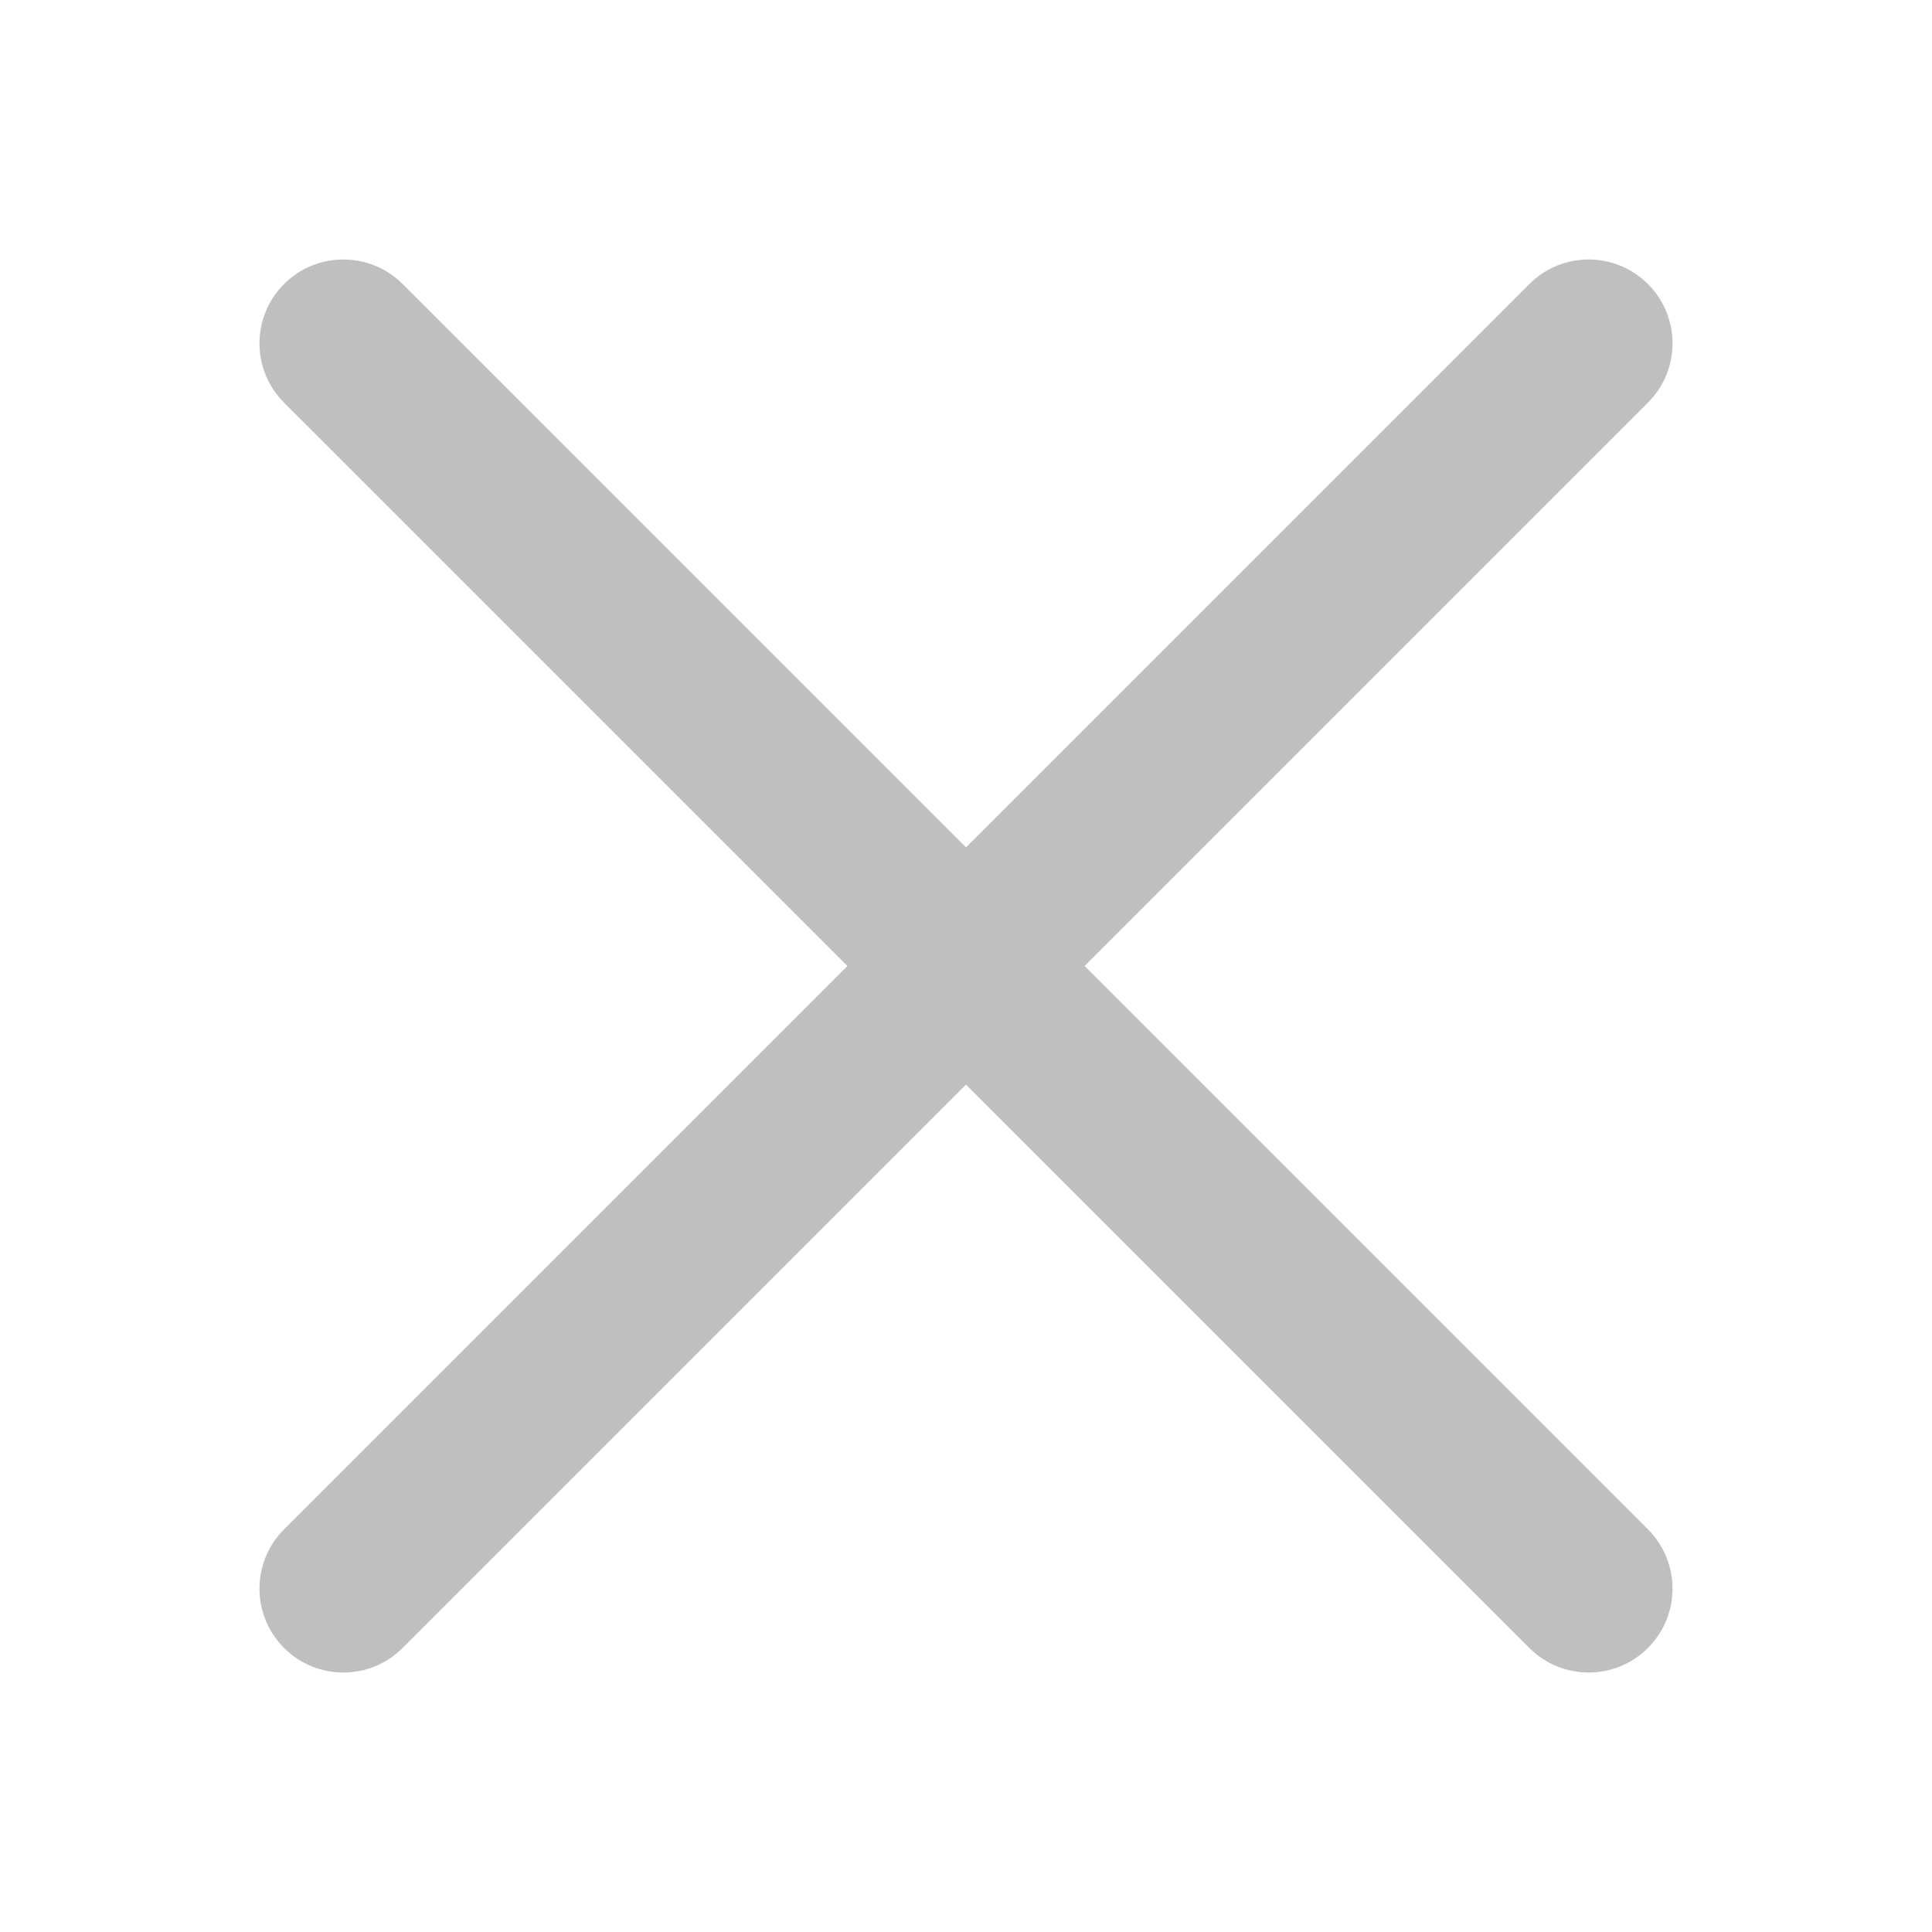
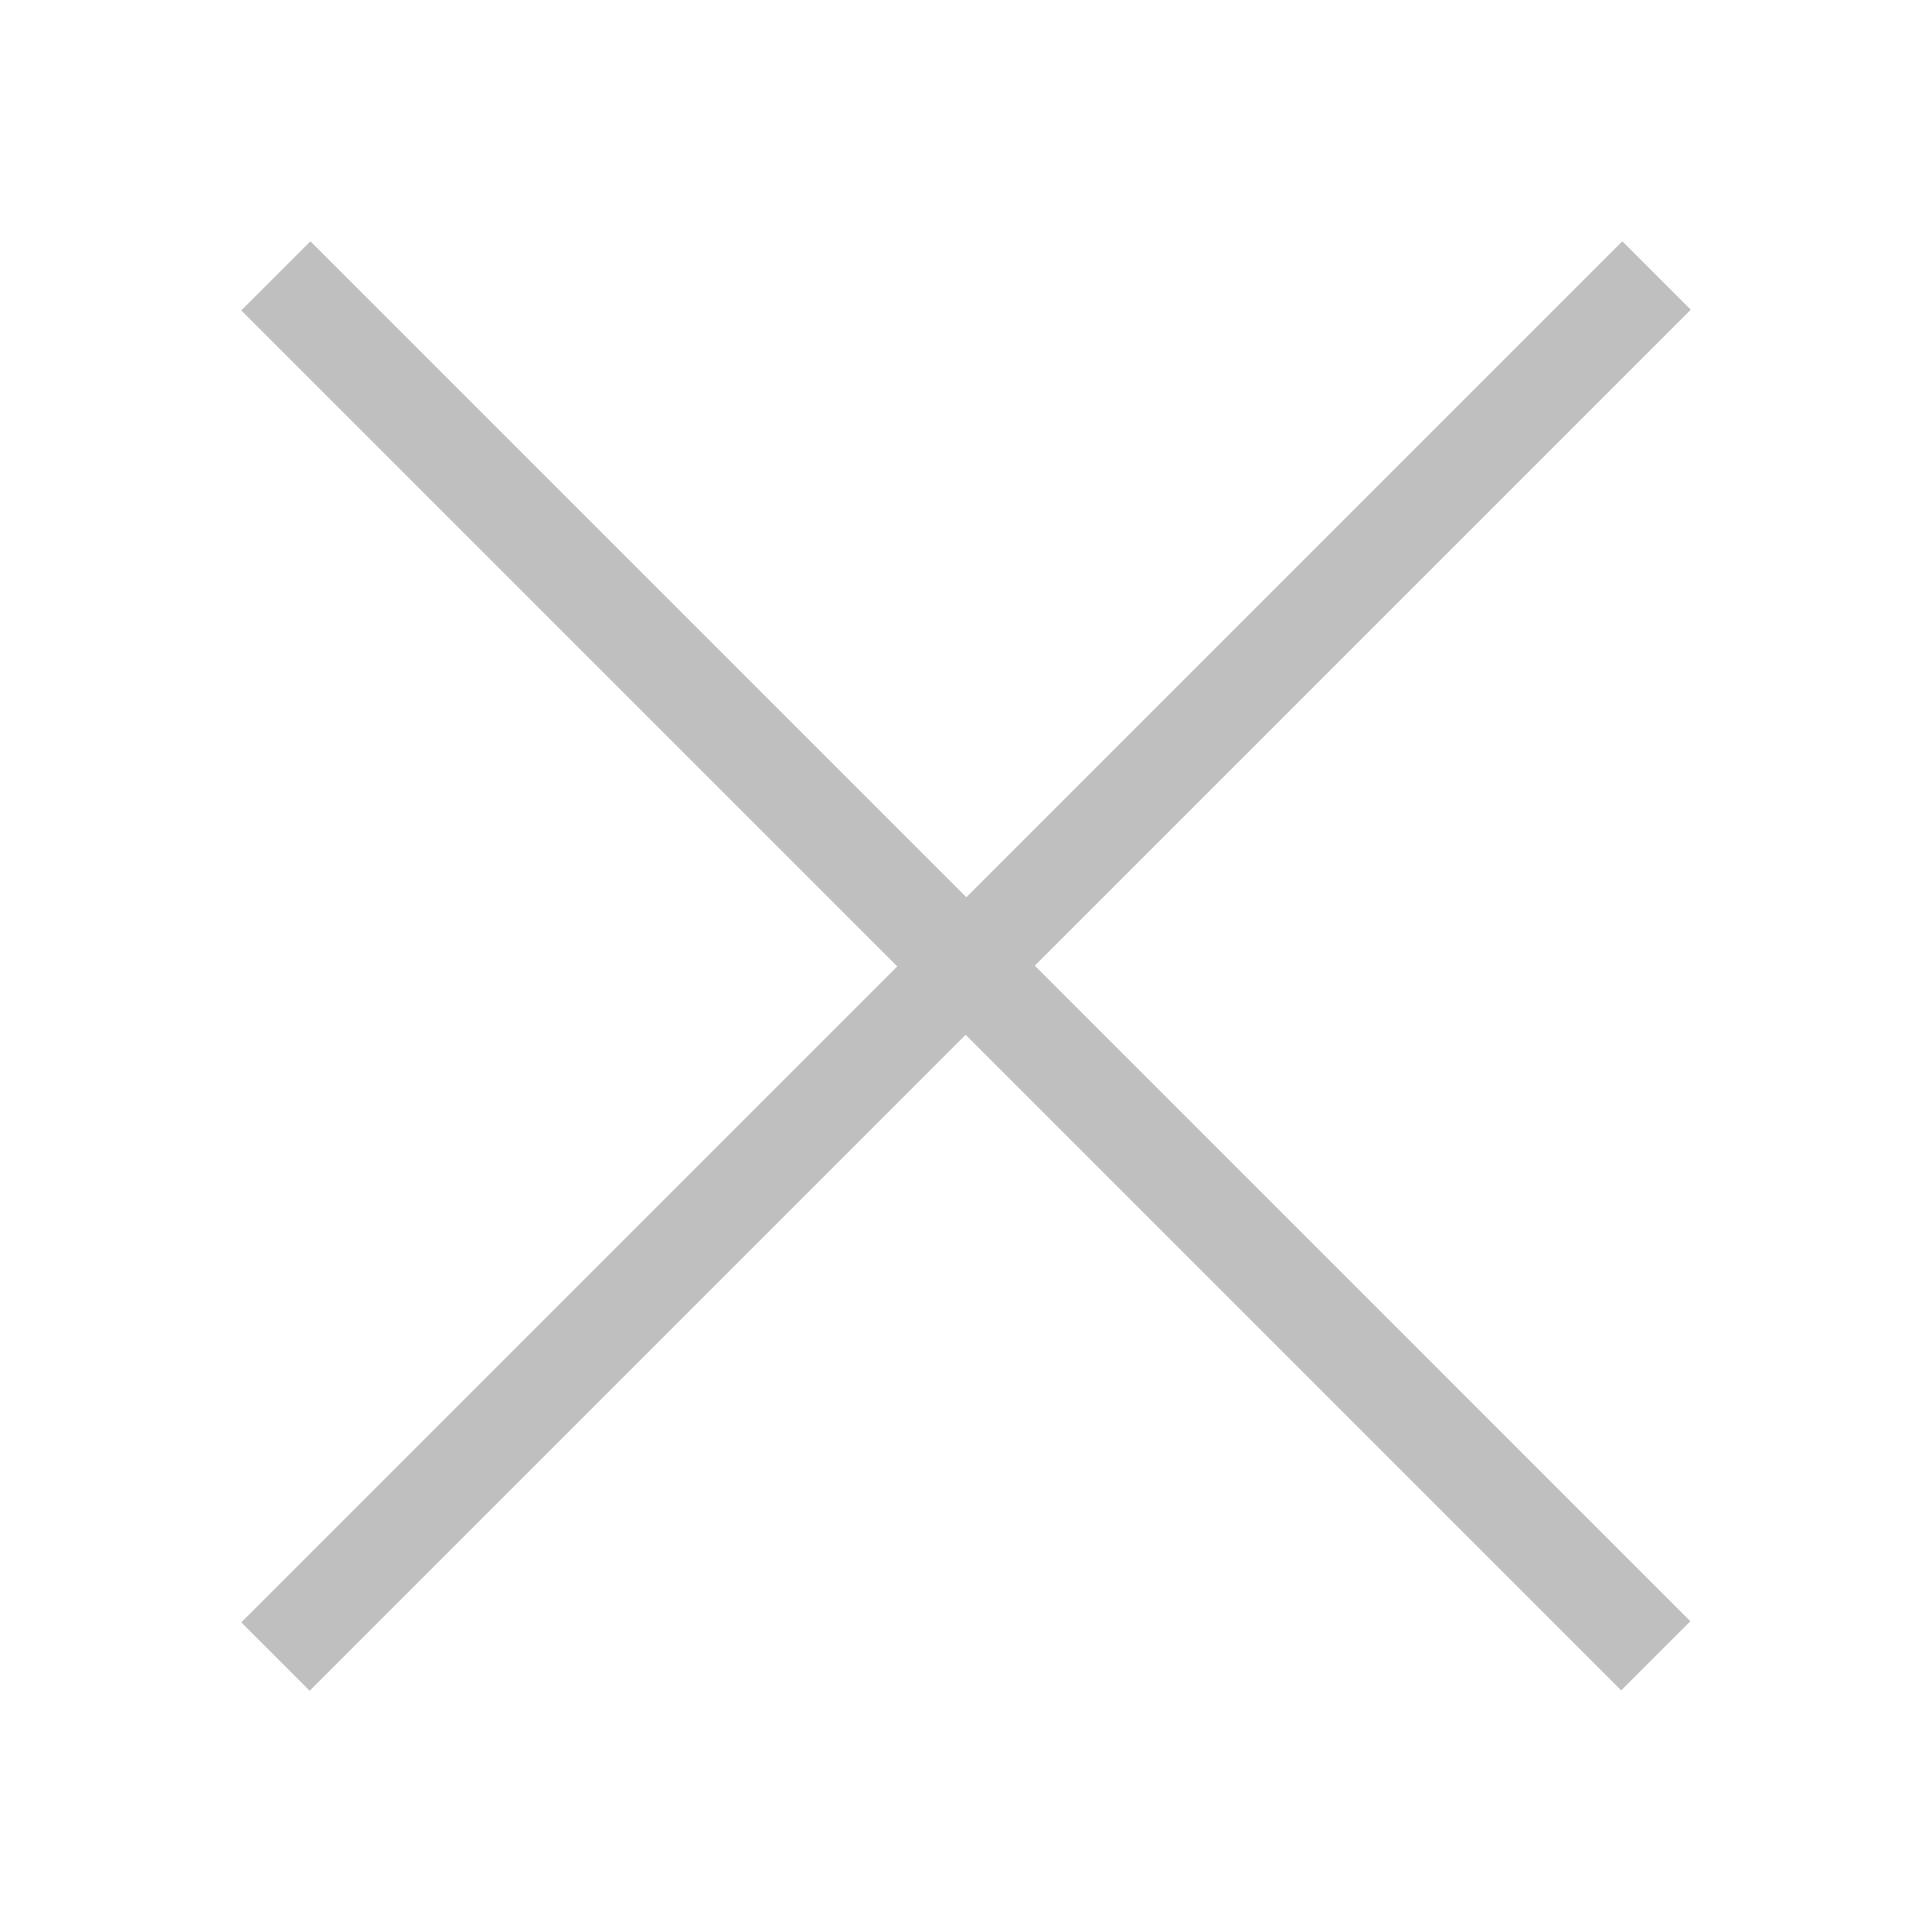
- <svg xmlns="http://www.w3.org/2000/svg" t="1509192171646" class="icon" style="" viewBox="0 0 1024 1024" version="1.1" p-id="2447" width="25" height="25">
+ <svg xmlns="http://www.w3.org/2000/svg" t="1510899579101" class="icon" style="" viewBox="0 0 1024 1024" version="1.1" p-id="2143" width="25" height="25">
  <defs>
    <style type="text/css" />
  </defs>
-   <path d="M574.859 512l298.588-298.588c17.359-17.357 17.359-45.5 0-62.86-17.357-17.359-45.5-17.359-62.86 0L511.999 449.139 213.411 150.551c-17.357-17.359-45.5-17.359-62.86 0-17.357 17.359-17.357 45.502 0 62.86l298.588 298.588L150.55 810.588c-17.357 17.359-17.357 45.502 0 62.86 17.359 17.359 45.502 17.359 62.86 0l298.588-298.588 298.588 298.588c17.359 17.359 45.502 17.359 62.86 0 17.359-17.357 17.359-45.5 0-62.86L574.859 512z" p-id="2448" fill="#bfbfbf" />
+   <path d="M896.128 164.16 548.459 511.829l347.456 347.477-36.651 36.629L511.808 548.459 164.139 896.128l-36.245-36.245 347.669-347.669L127.872 164.523l36.651-36.629 347.669 347.669L859.861 127.893 896.128 164.16z" p-id="2144" fill="#bfbfbf" />
</svg>
